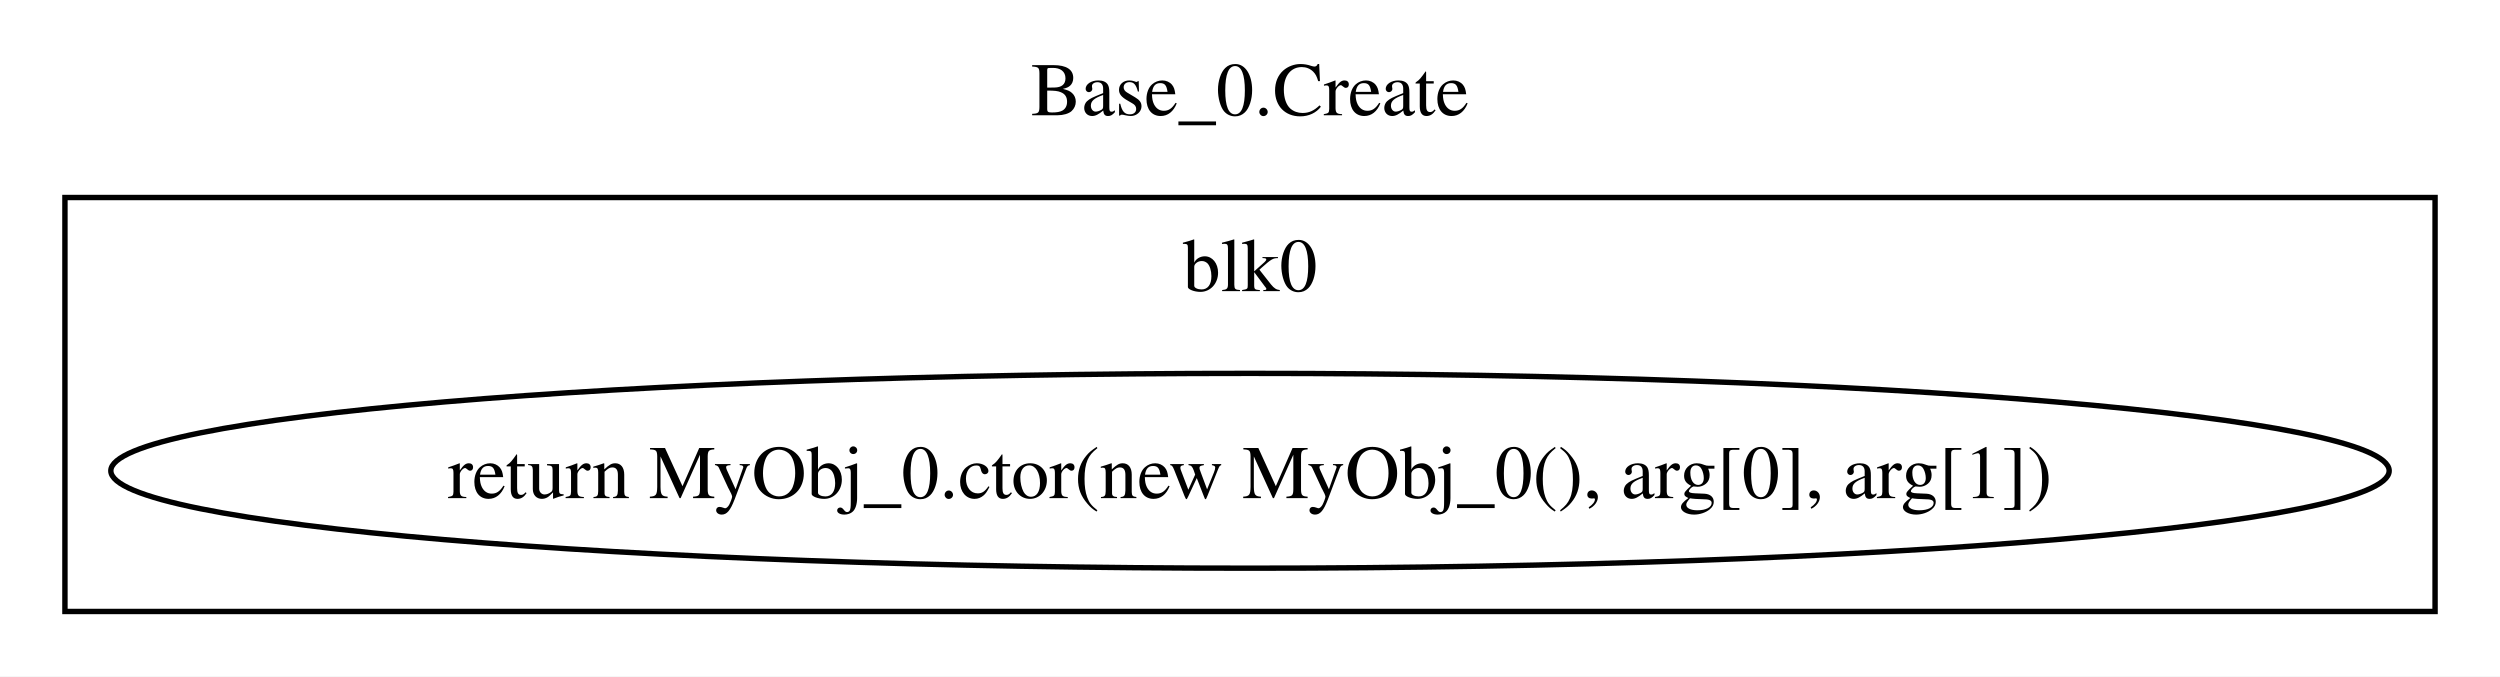
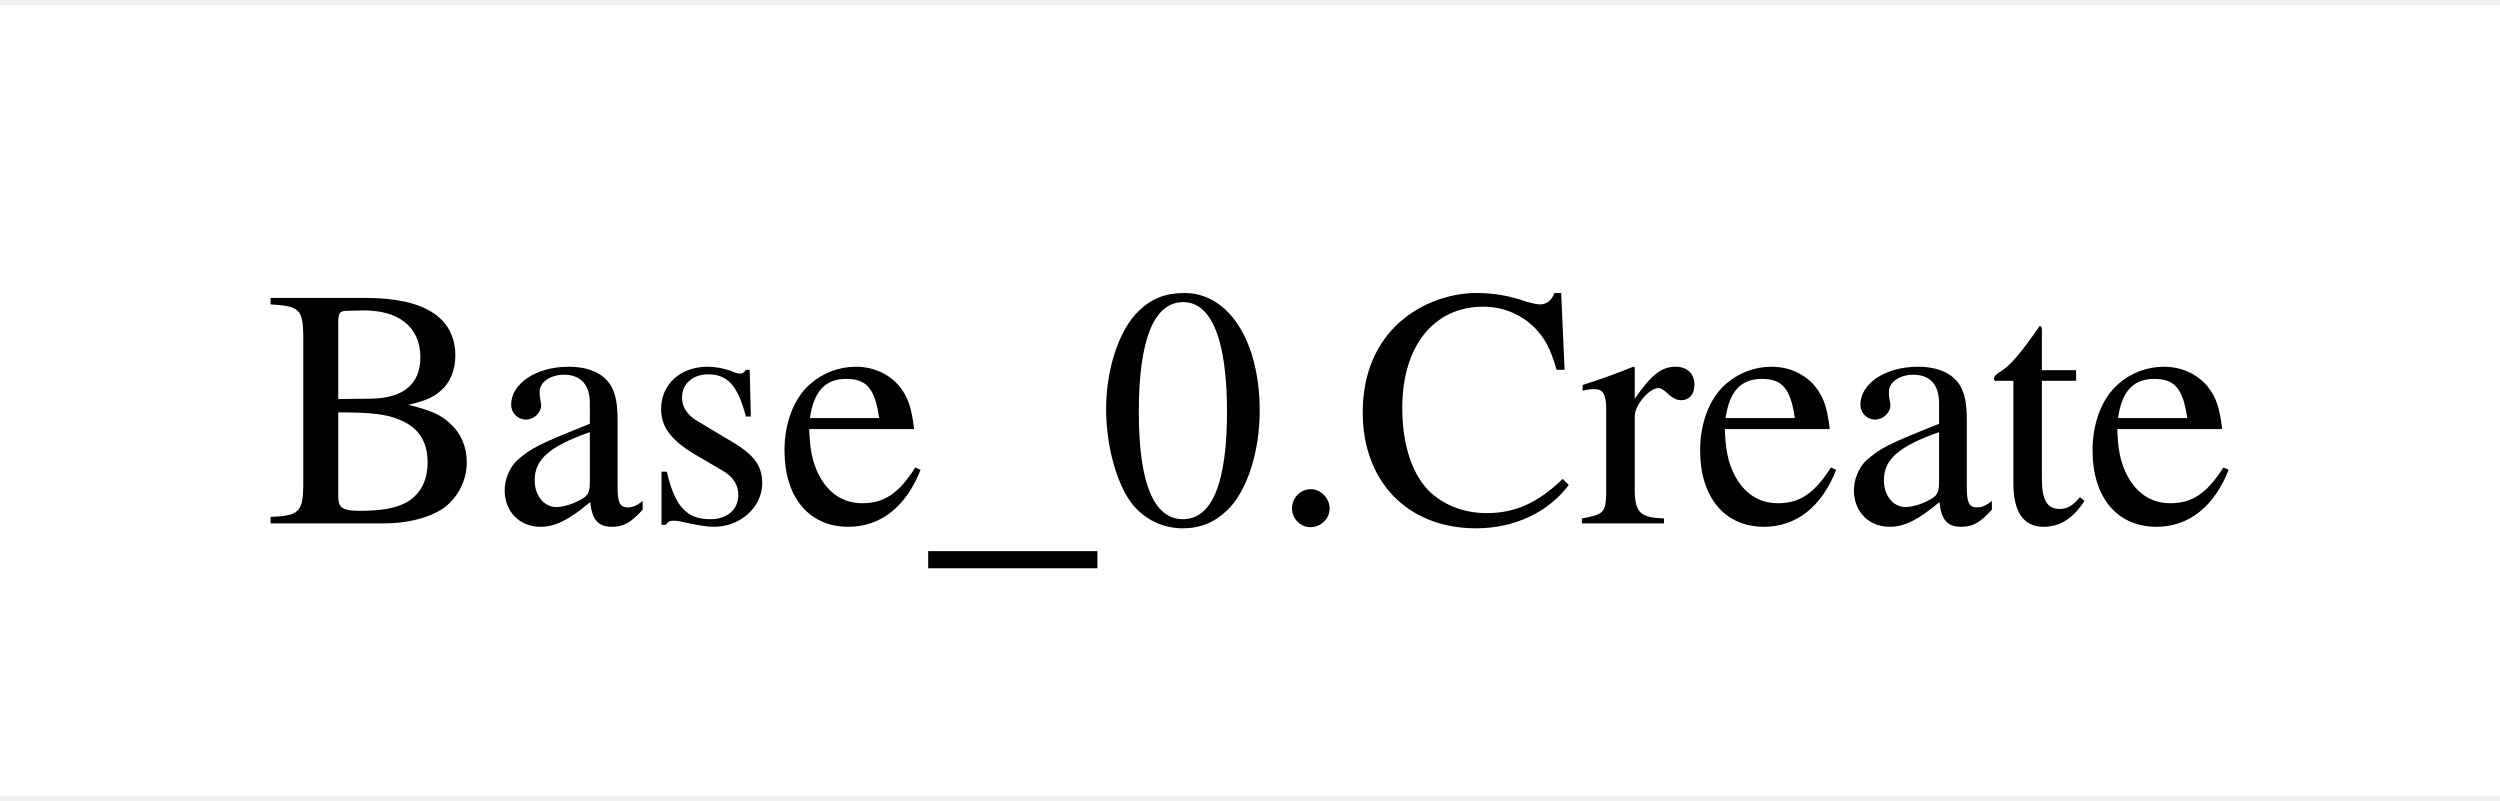
- <svg xmlns="http://www.w3.org/2000/svg" width="462pt" height="125pt" viewBox="0.00 0.00 462.00 125.00">
-   <g id="graph0" class="graph" transform="scale(1 1) rotate(0) translate(4 121)">
-     <polygon fill="white" stroke="none" points="-4,4 -4,-121 458,-121 458,4 -4,4" />
-     <text text-anchor="middle" x="227" y="-99.7" font-family="Times,serif" font-size="14.00">Base_0.Create</text>
-     <g id="clust1" class="cluster">
-       <polygon fill="none" stroke="black" points="8,-8 8,-84.5 446,-84.5 446,-8 8,-8" />
-       <text text-anchor="middle" x="227" y="-67.2" font-family="Times,serif" font-size="14.00">blk0</text>
-     </g>
-     <g id="node1" class="node">
-       <ellipse fill="none" stroke="black" cx="227" cy="-34" rx="210.52" ry="18" />
-       <text text-anchor="middle" x="227" y="-28.95" font-family="Times,serif" font-size="14.00">return MyObj_0.ctor(new MyObj_0(), arg[0], arg[1])</text>
-     </g>
+ <svg xmlns="http://www.w3.org/2000/svg" width="103pt" height="33pt" viewBox="0.00 0.00 102.75 32.50">
+   <g id="graph0" class="graph" transform="scale(1 1) rotate(0) translate(4 28.5)">
+     <polygon fill="white" stroke="none" points="-4,4 -4,-28.5 98.75,-28.5 98.75,4 -4,4" />
+     <text text-anchor="middle" x="47.38" y="-7.2" font-family="Times,serif" font-size="14.00">Base_0.Create</text>
  </g>
</svg>
